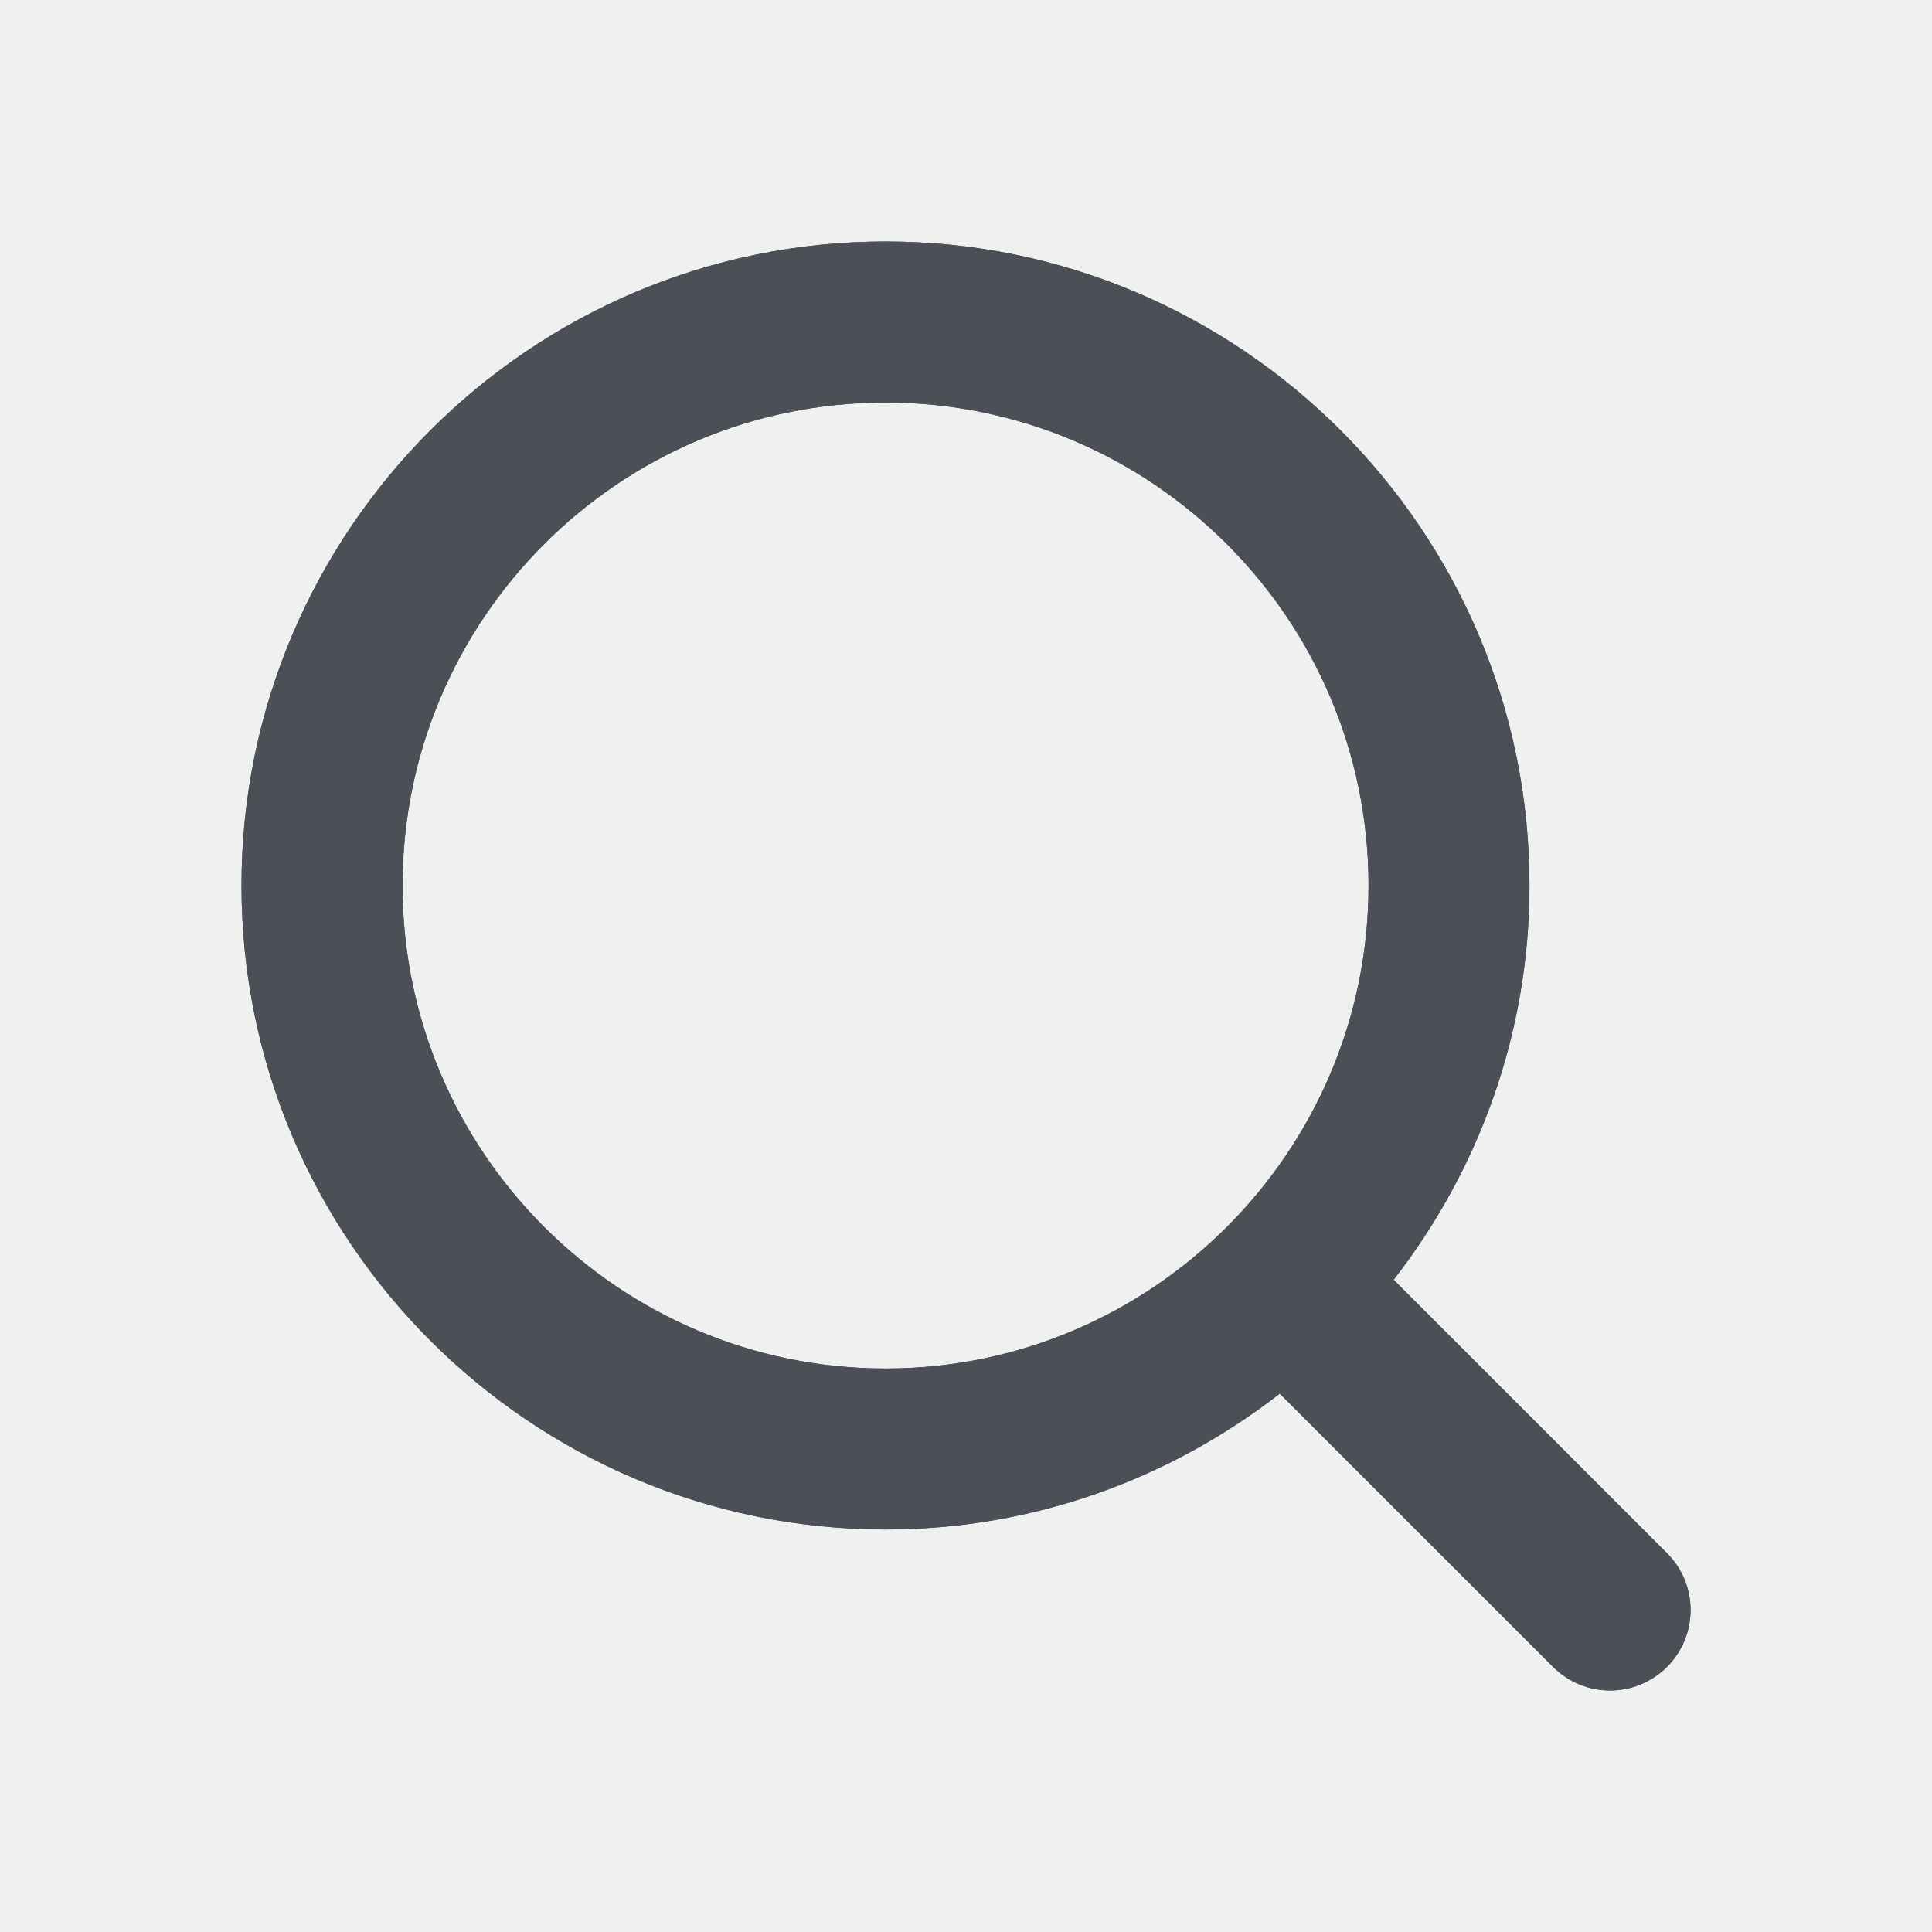
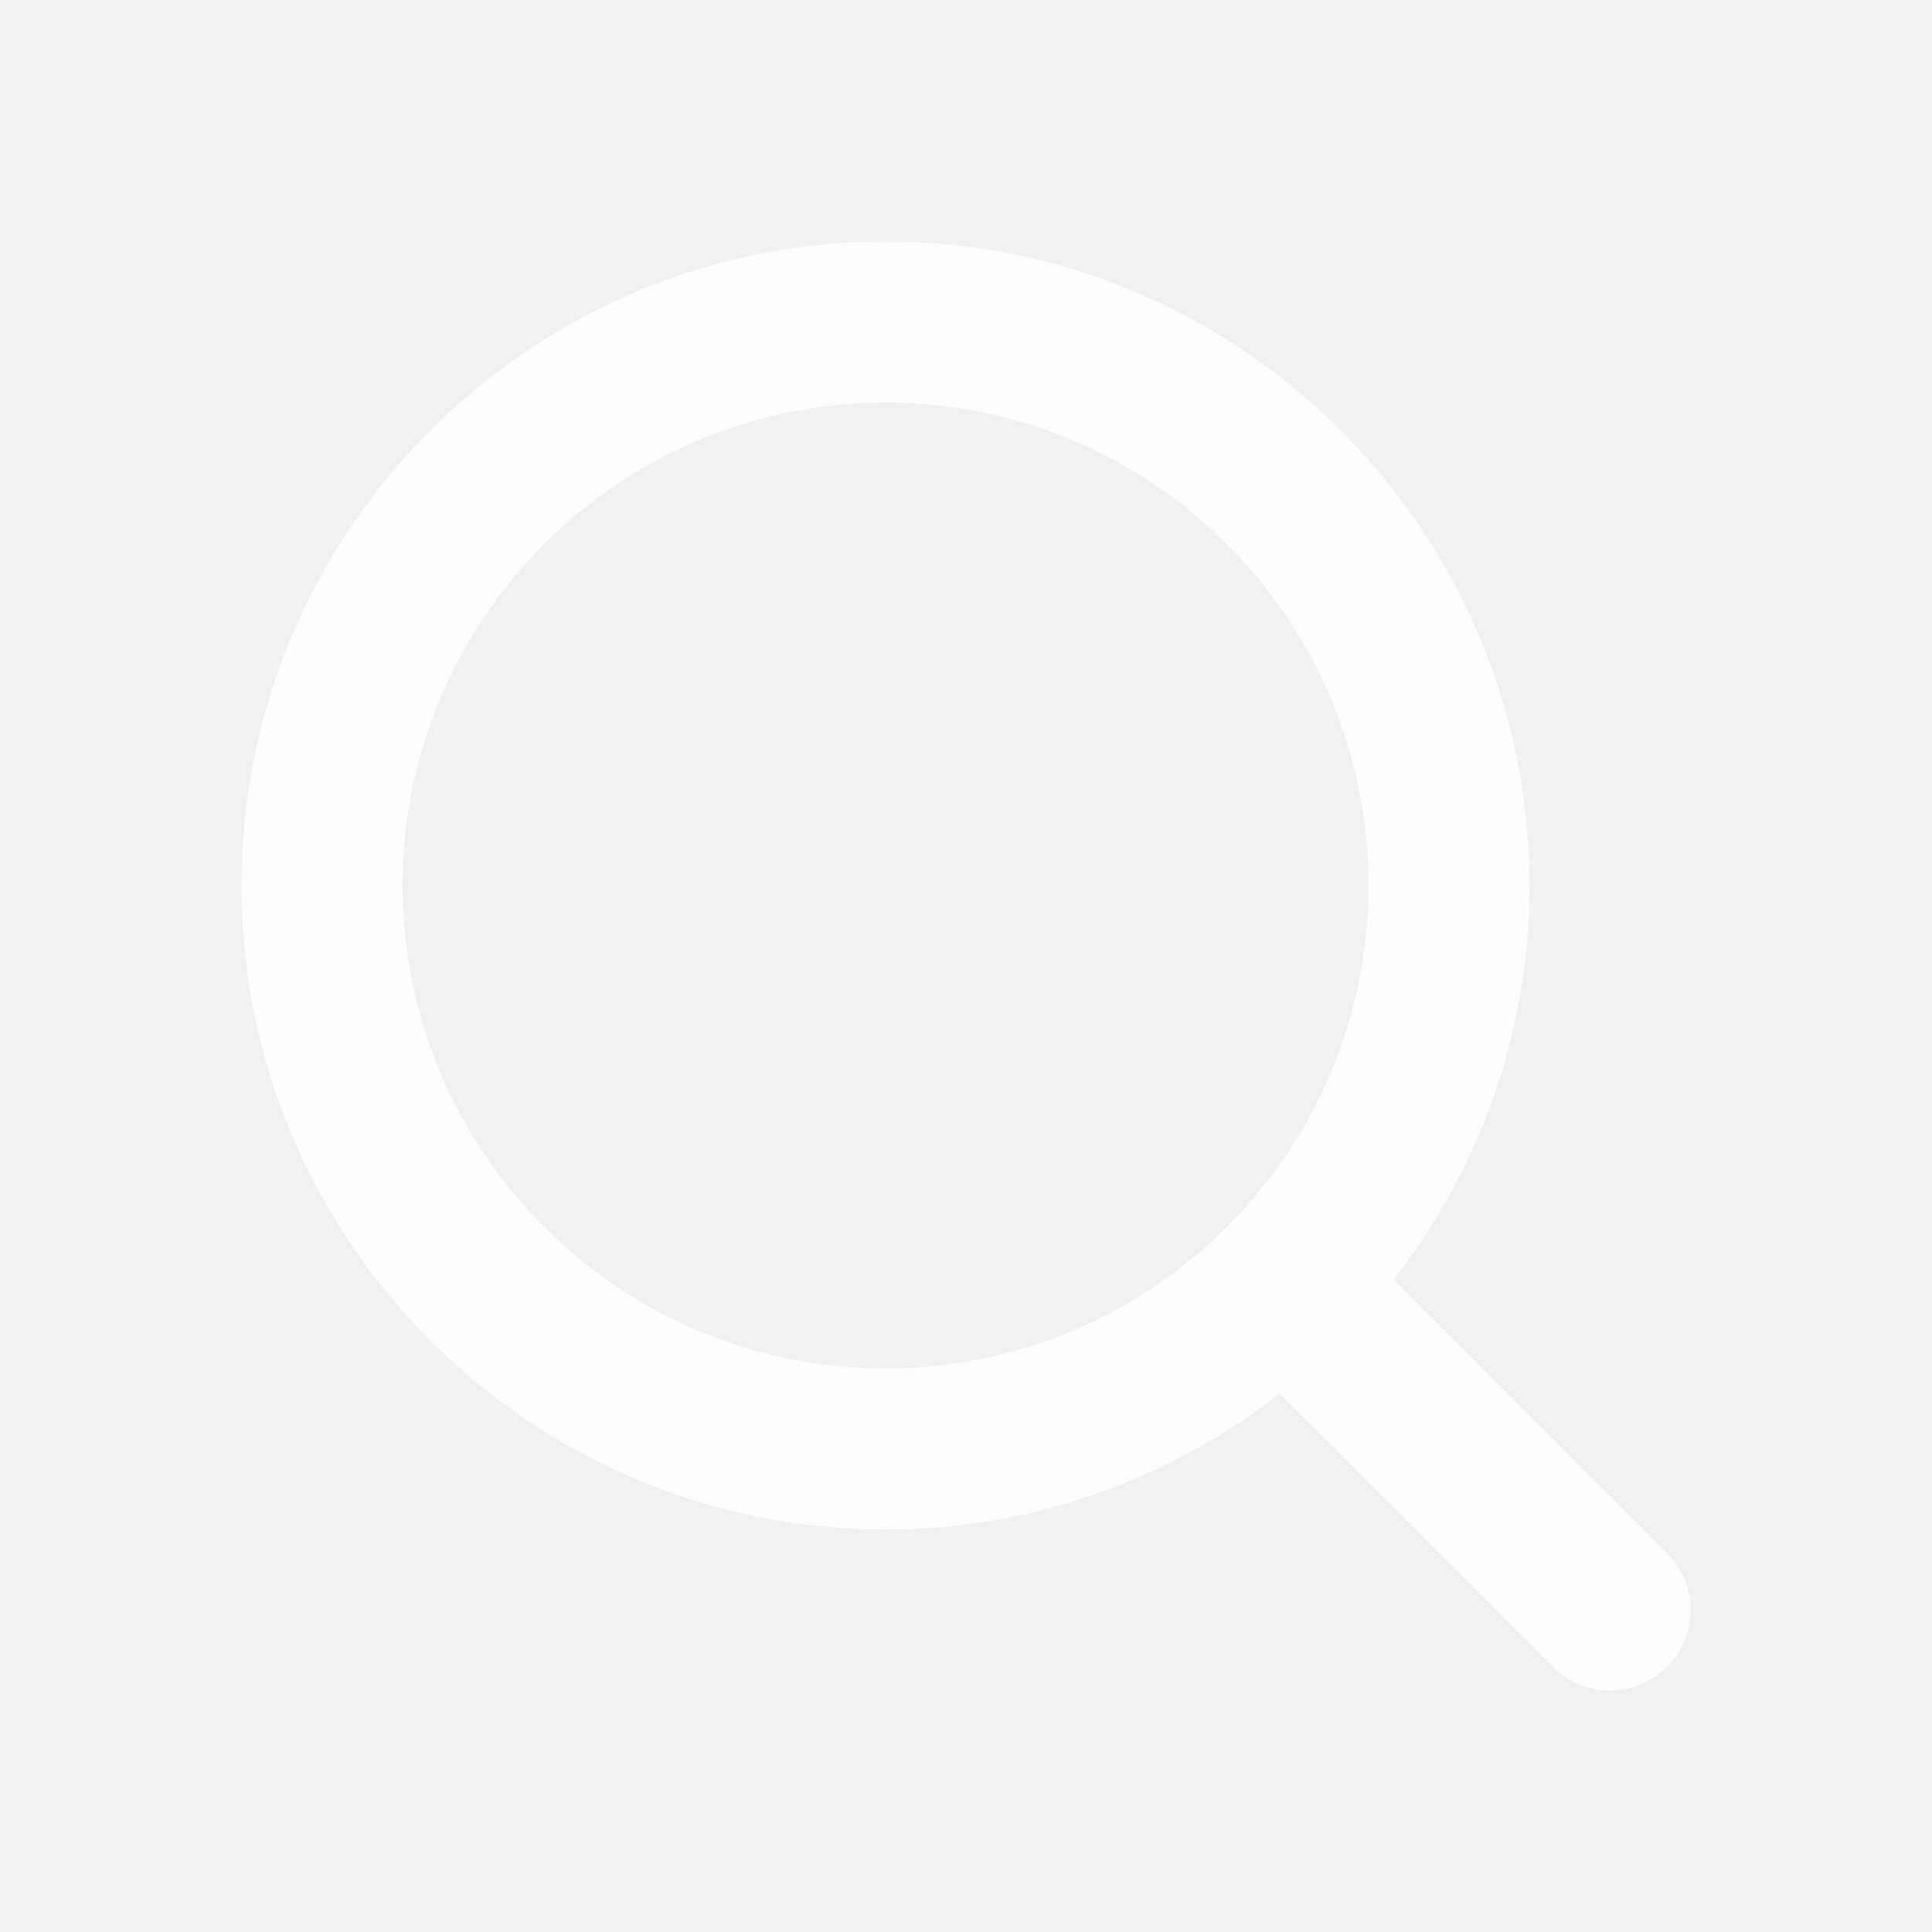
<svg xmlns="http://www.w3.org/2000/svg" width="20" height="20" viewBox="0 0 20 20" fill="none">
-   <path fill-rule="evenodd" clip-rule="evenodd" d="M4.167 9.167C4.167 6.409 6.409 4.167 9.167 4.167C11.924 4.167 14.167 6.409 14.167 9.167C14.167 11.924 11.924 14.167 9.167 14.167C6.409 14.167 4.167 11.924 4.167 9.167ZM17.256 16.078L14.427 13.248C15.304 12.119 15.833 10.705 15.833 9.167C15.833 5.491 12.842 2.5 9.167 2.5C5.491 2.5 2.5 5.491 2.5 9.167C2.5 12.842 5.491 15.833 9.167 15.833C10.705 15.833 12.119 15.304 13.248 14.427L16.078 17.256C16.24 17.418 16.453 17.5 16.667 17.5C16.88 17.5 17.093 17.418 17.256 17.256C17.582 16.93 17.582 16.403 17.256 16.078Z" fill="#4A5056" />
-   <mask id="mask0" mask-type="alpha" maskUnits="userSpaceOnUse" x="2" y="2" width="16" height="16">
-     <path fill-rule="evenodd" clip-rule="evenodd" d="M4.167 9.167C4.167 6.409 6.409 4.167 9.167 4.167C11.924 4.167 14.167 6.409 14.167 9.167C14.167 11.924 11.924 14.167 9.167 14.167C6.409 14.167 4.167 11.924 4.167 9.167ZM17.256 16.078L14.427 13.248C15.304 12.119 15.833 10.705 15.833 9.167C15.833 5.491 12.842 2.5 9.167 2.5C5.491 2.5 2.5 5.491 2.5 9.167C2.5 12.842 5.491 15.833 9.167 15.833C10.705 15.833 12.119 15.304 13.248 14.427L16.078 17.256C16.24 17.418 16.453 17.5 16.667 17.5C16.88 17.5 17.093 17.418 17.256 17.256C17.582 16.93 17.582 16.403 17.256 16.078Z" fill="white" />
+   <path fill-rule="evenodd" clip-rule="evenodd" d="M4.167 9.167C4.167 6.409 6.409 4.167 9.167 4.167C11.924 4.167 14.167 6.409 14.167 9.167C14.167 11.924 11.924 14.167 9.167 14.167C6.409 14.167 4.167 11.924 4.167 9.167ZM17.256 16.078L14.427 13.248C15.304 12.119 15.833 10.705 15.833 9.167C15.833 5.491 12.842 2.5 9.167 2.5C5.491 2.5 2.5 5.491 2.5 9.167C2.5 12.842 5.491 15.833 9.167 15.833C10.705 15.833 12.119 15.304 13.248 14.427L16.078 17.256C16.24 17.418 16.453 17.5 16.667 17.5C16.88 17.5 17.093 17.418 17.256 17.256C17.582 16.93 17.582 16.403 17.256 16.078Z" fill="#ffffff" fill-opacity="0.6" />
+   <mask id="mask0" maskUnits="userSpaceOnUse" x="2" y="2" width="16" height="16">
+     <path fill-rule="evenodd" clip-rule="evenodd" d="M4.167 9.167C4.167 6.409 6.409 4.167 9.167 4.167C11.924 4.167 14.167 6.409 14.167 9.167C14.167 11.924 11.924 14.167 9.167 14.167C6.409 14.167 4.167 11.924 4.167 9.167ZM17.256 16.078L14.427 13.248C15.304 12.119 15.833 10.705 15.833 9.167C15.833 5.491 12.842 2.5 9.167 2.5C5.491 2.5 2.5 5.491 2.5 9.167C2.5 12.842 5.491 15.833 9.167 15.833C10.705 15.833 12.119 15.304 13.248 14.427L16.078 17.256C16.24 17.418 16.453 17.5 16.667 17.5C16.88 17.5 17.093 17.418 17.256 17.256C17.582 16.93 17.582 16.403 17.256 16.078Z" fill="white" fill-opacity="0.6" />
  </mask>
  <g mask="url(#mask0)">
-     <rect width="20" height="20" fill="#4A5056" />
+     <rect width="20" height="20" fill="#ffffff" />
  </g>
</svg>
